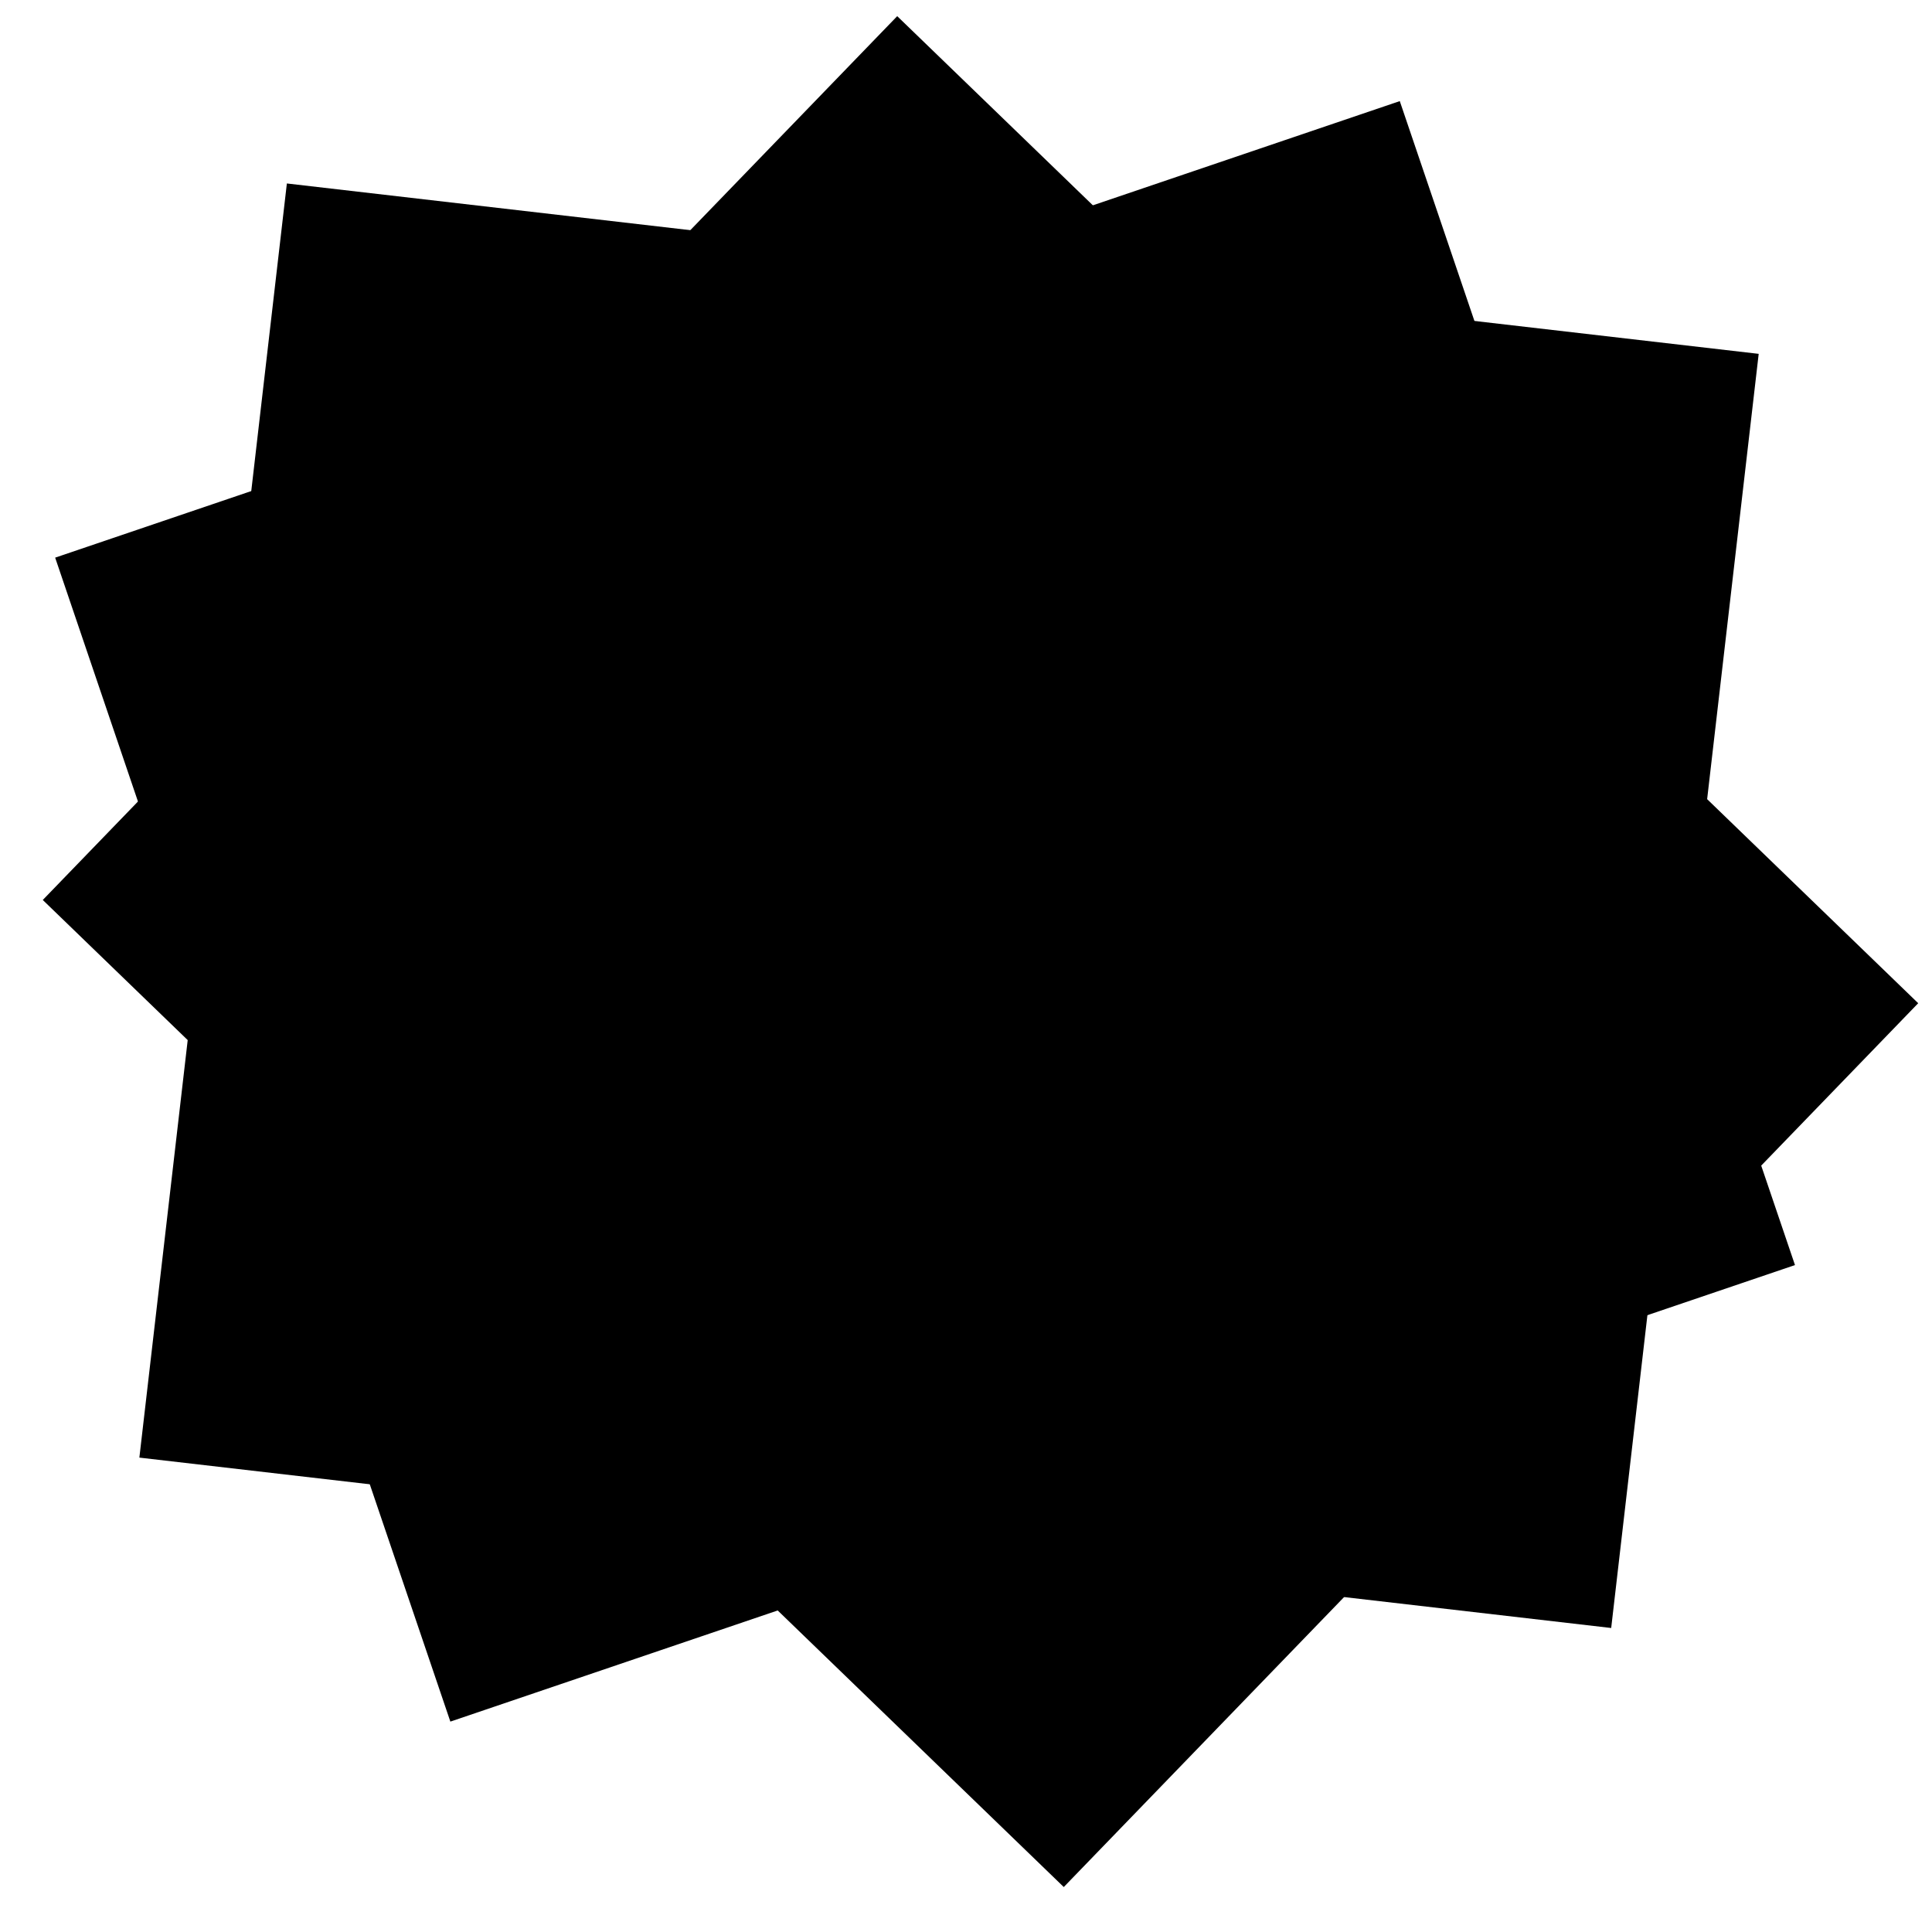
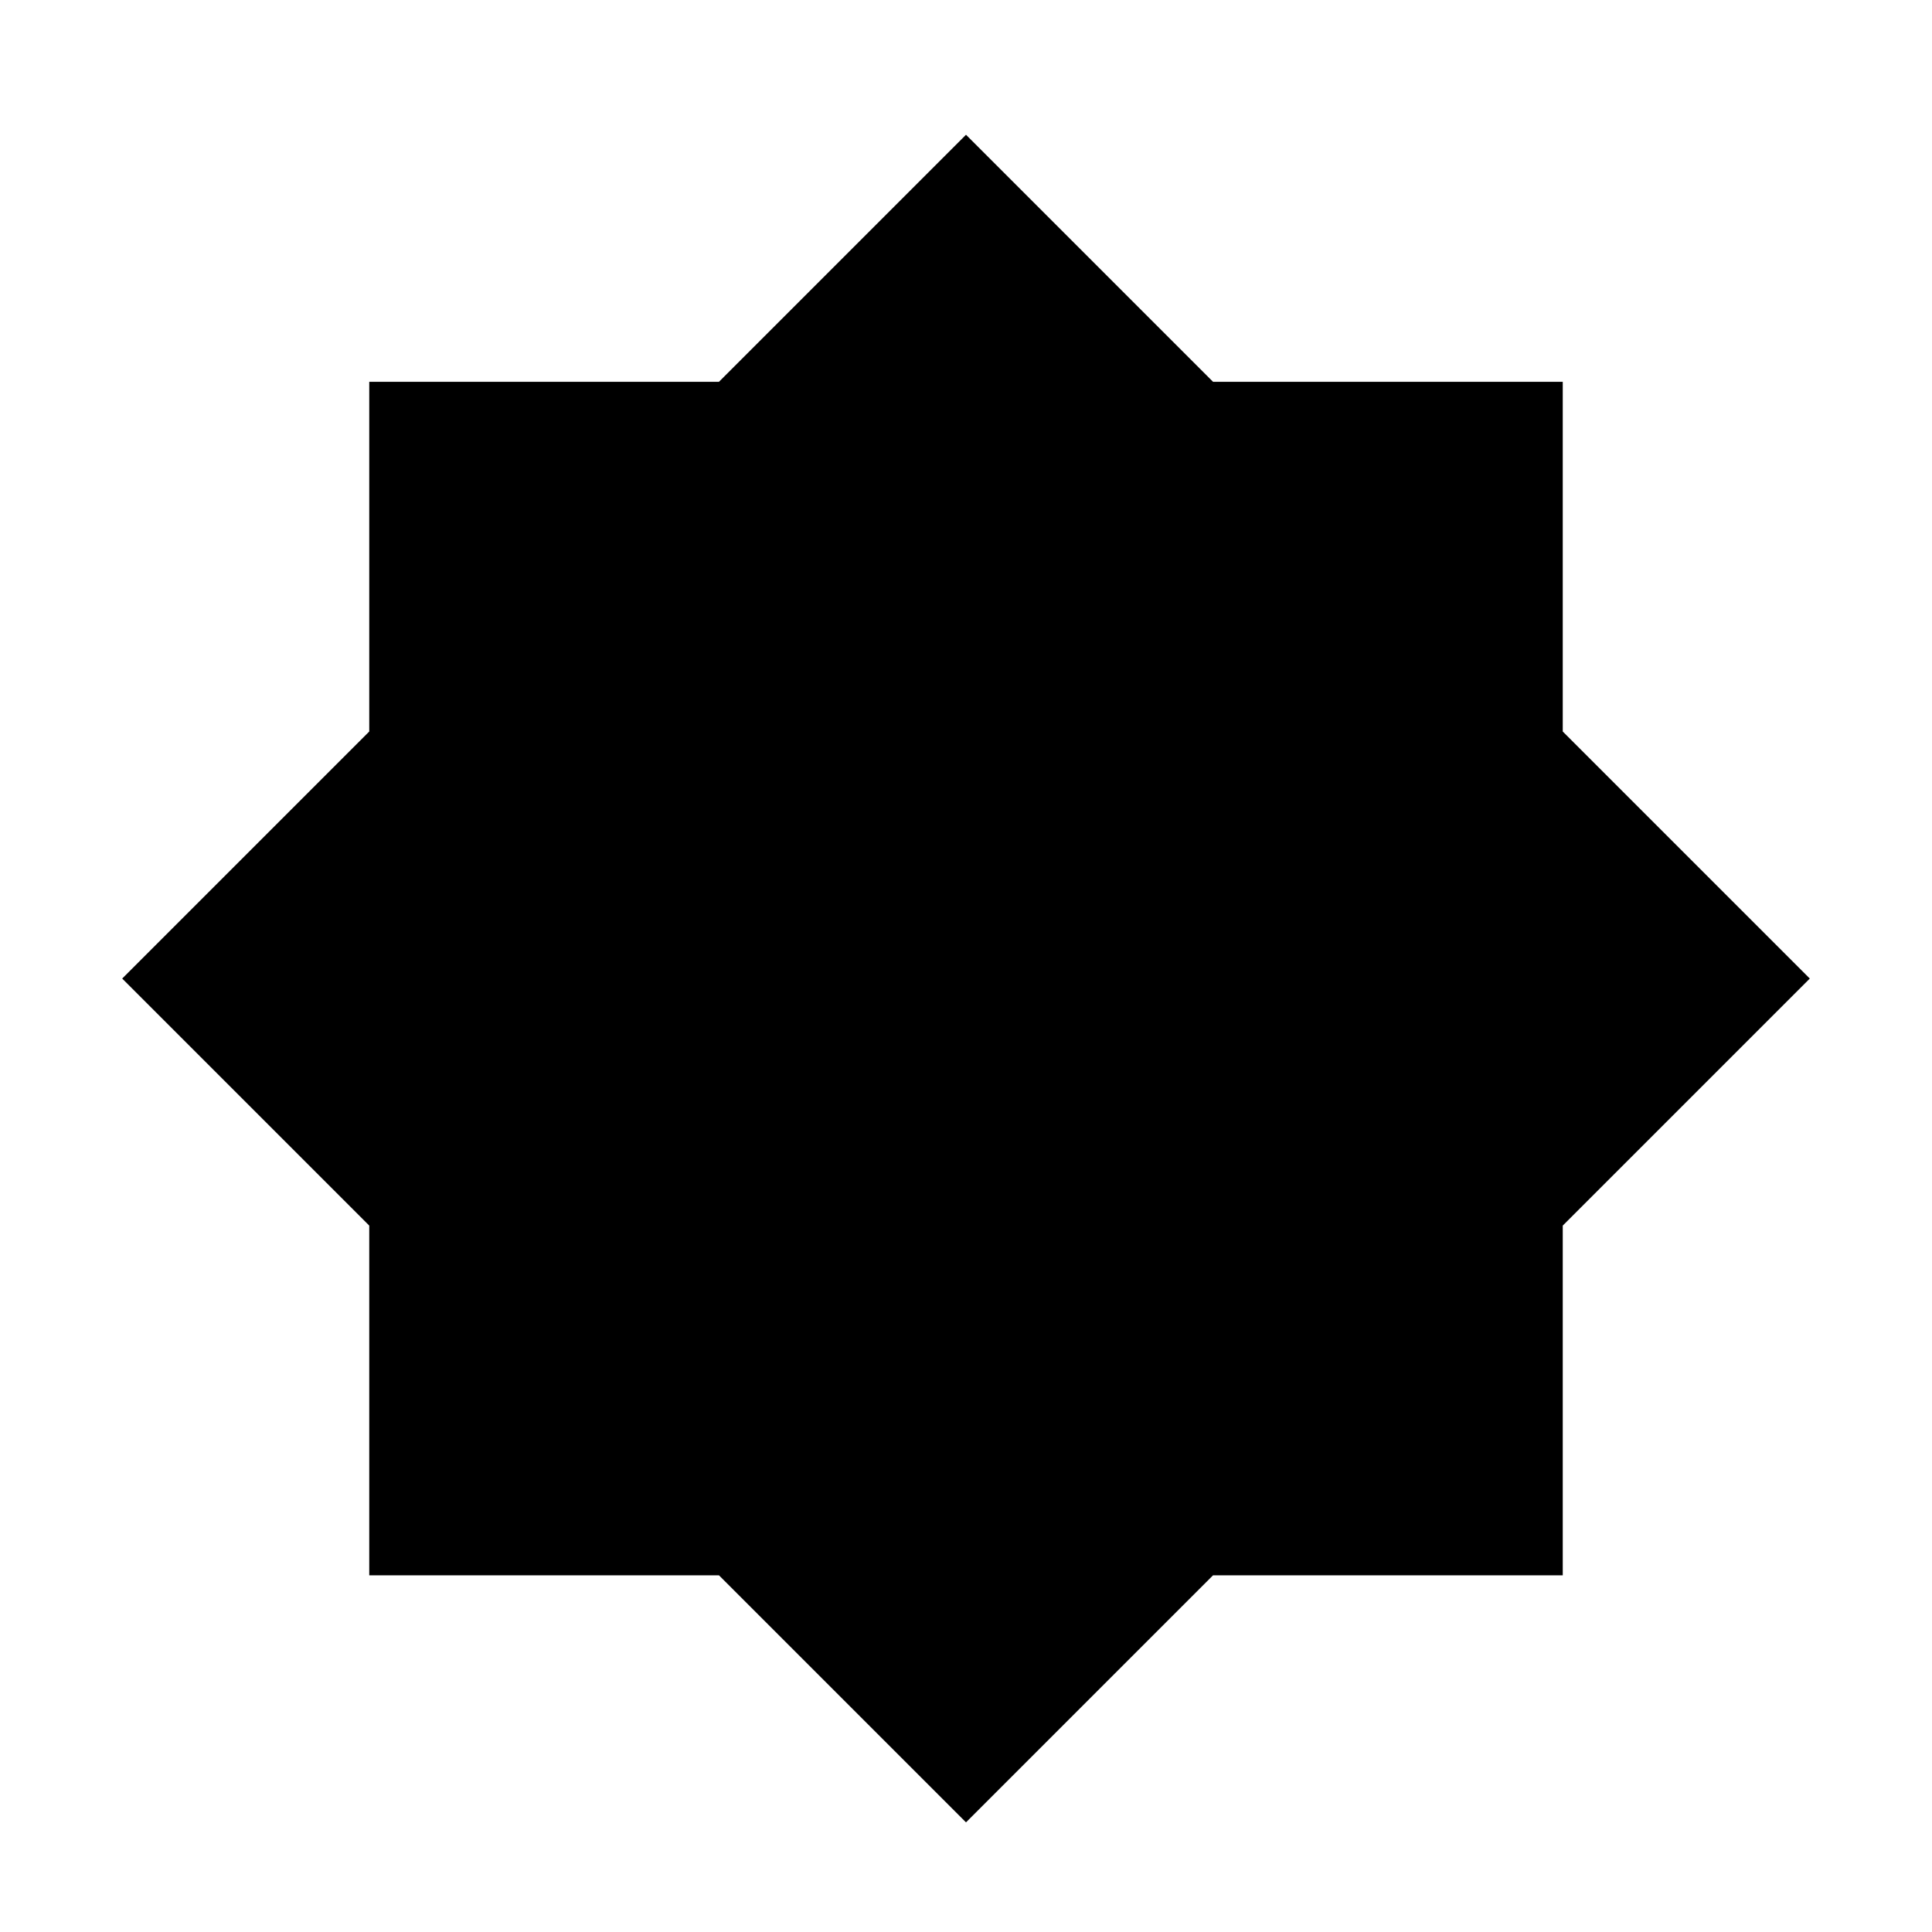
<svg xmlns="http://www.w3.org/2000/svg" version="1.1" id="Calque_1" x="0px" y="0px" viewBox="0 0 800 800" style="enable-background:new 0 0 800 800;" xml:space="preserve">
-   <rect x="86.2" y="109.5" transform="matrix(0.9934 0.115 -0.115 0.9934 45.7479 -42.72)" width="613.5" height="531.1" />
-   <rect x="112" y="139.5" transform="matrix(0.719 0.6951 -0.6951 0.719 387.9555 -171.4612)" width="588" height="509" />
-   <rect x="89" y="122.8" transform="matrix(-0.9469 0.3215 -0.3215 -0.9469 867.0166 611.5043)" width="588" height="509" />
+   <polygon points="647.1,507.5 749.4,405.2 647.1,302.9 647.1,158.1 502.3,158.1 400,55.8 297.7,158.1 152.9,158.1 152.9,302.9   50.6,405.2 152.9,507.5 152.9,652.3 297.7,652.3 400,754.6 502.3,652.3 647.1,652.3 " />
</svg>
